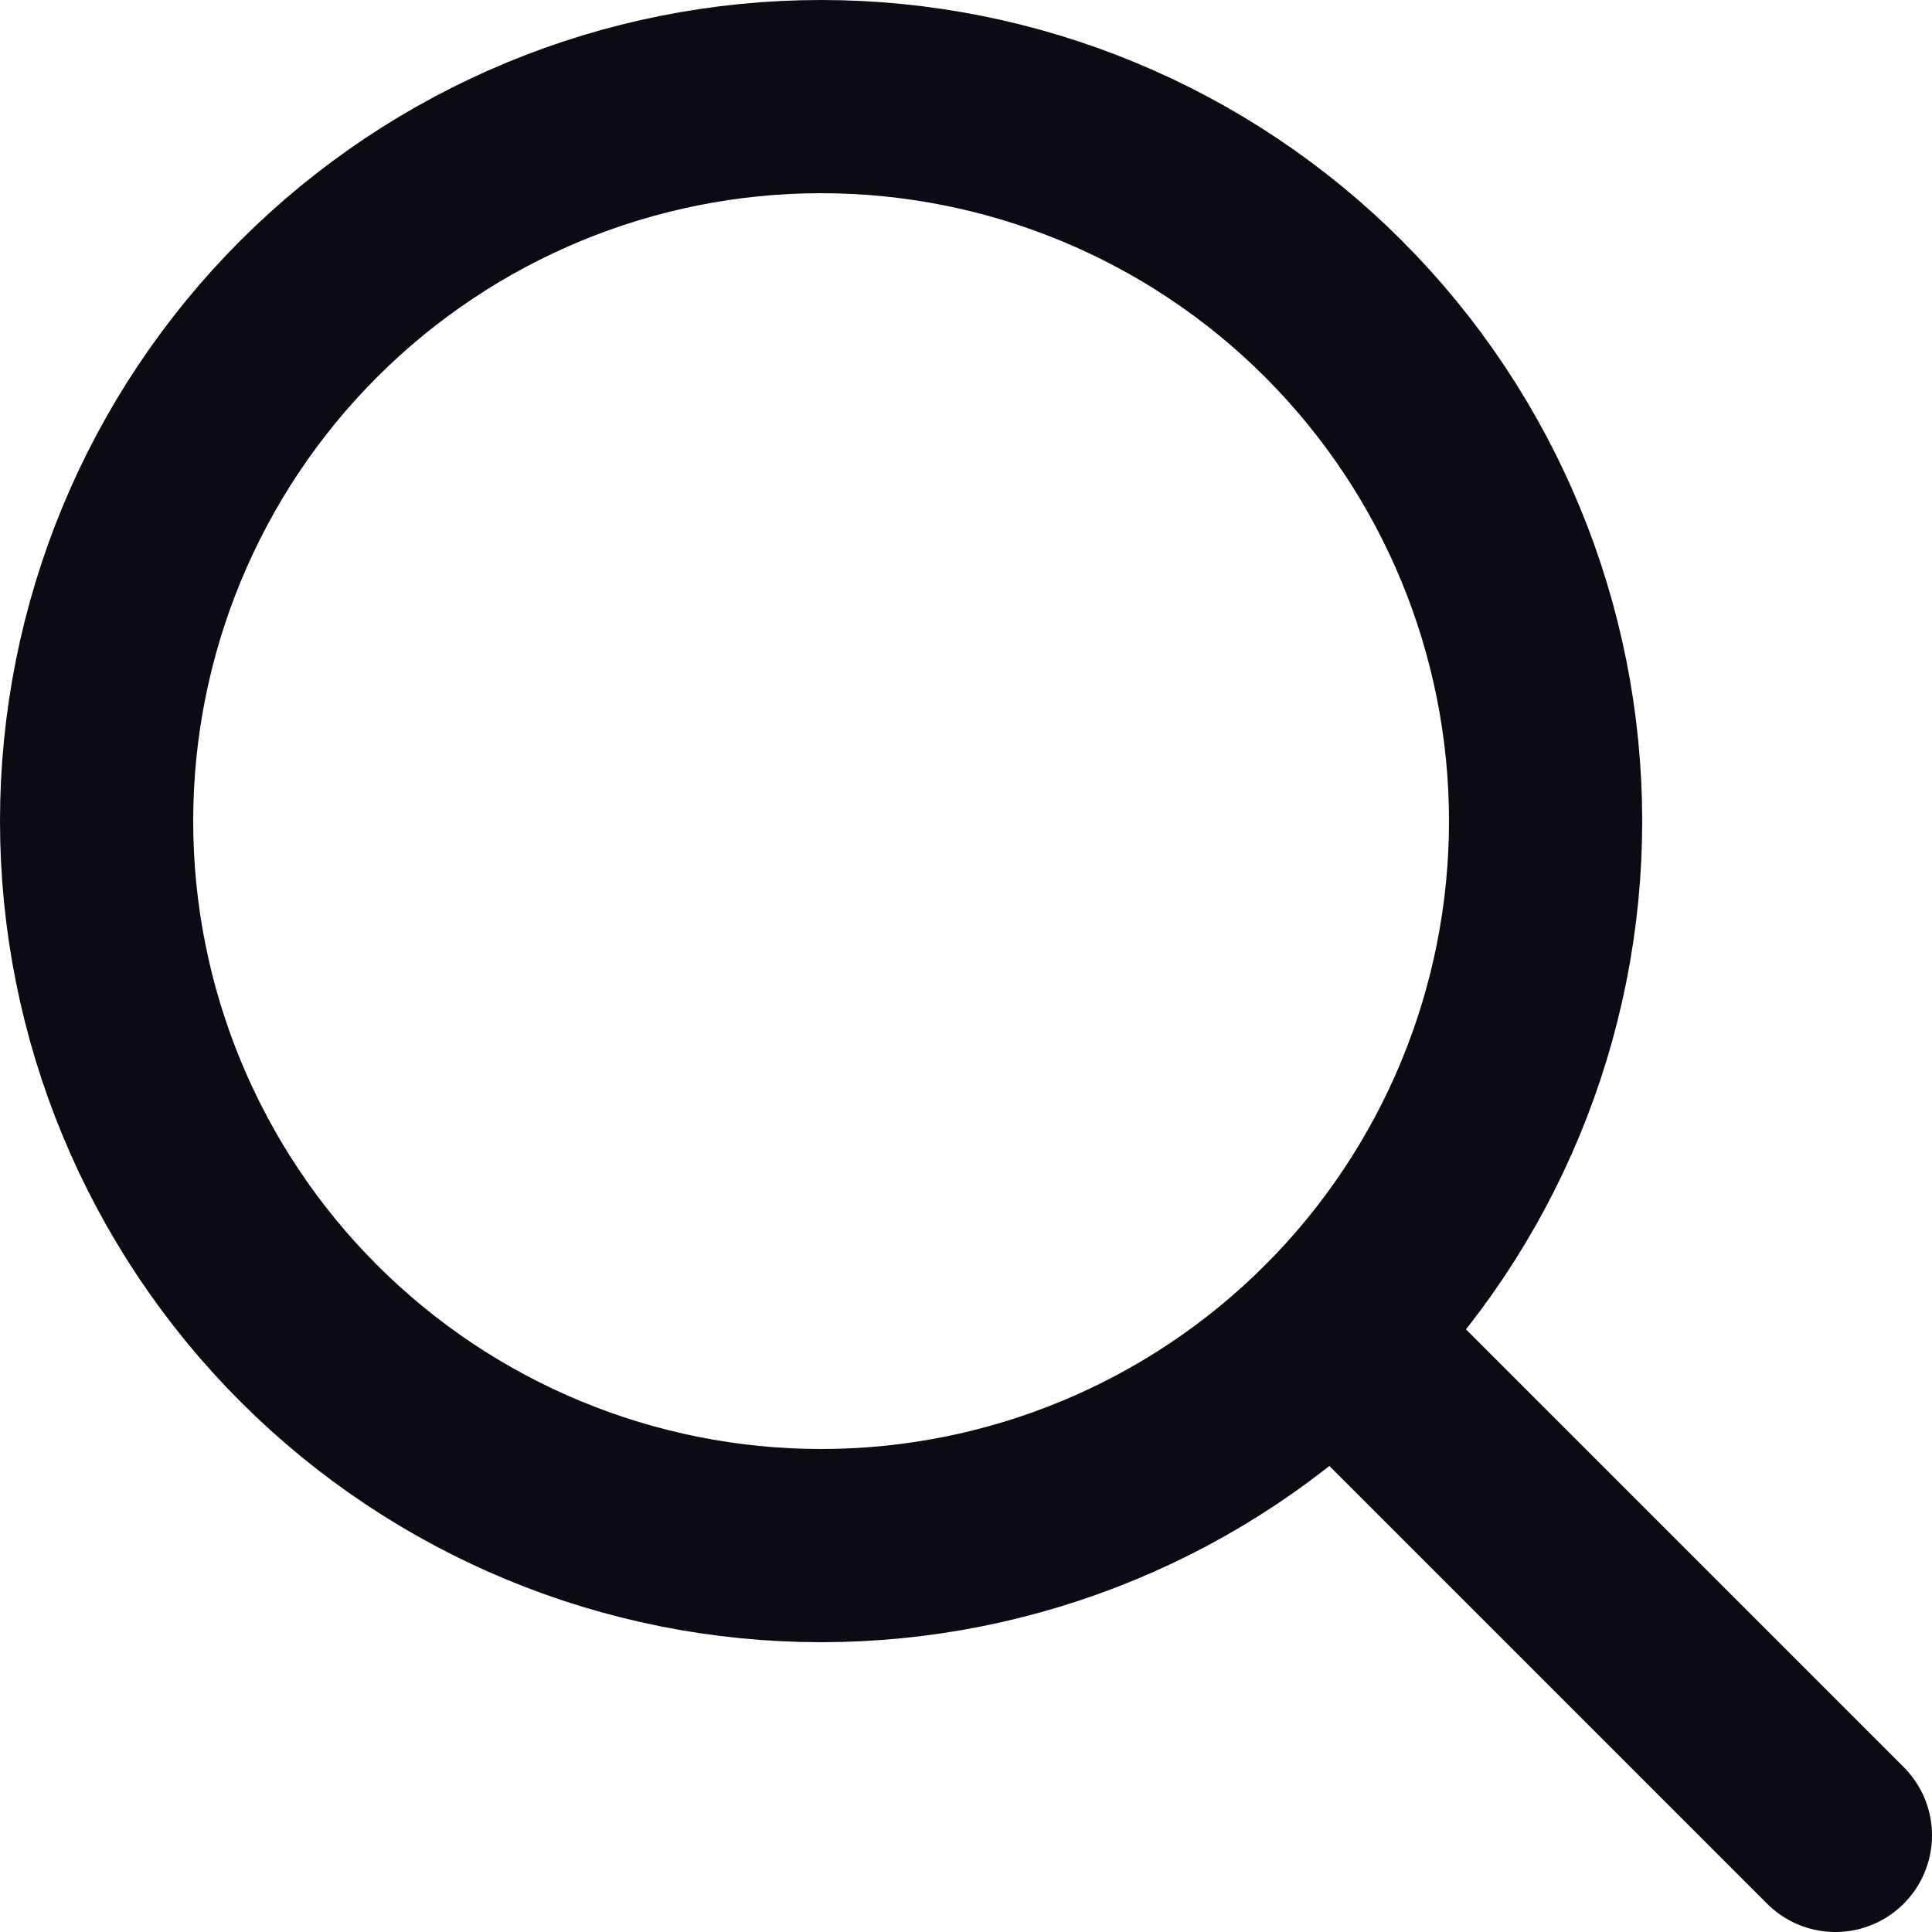
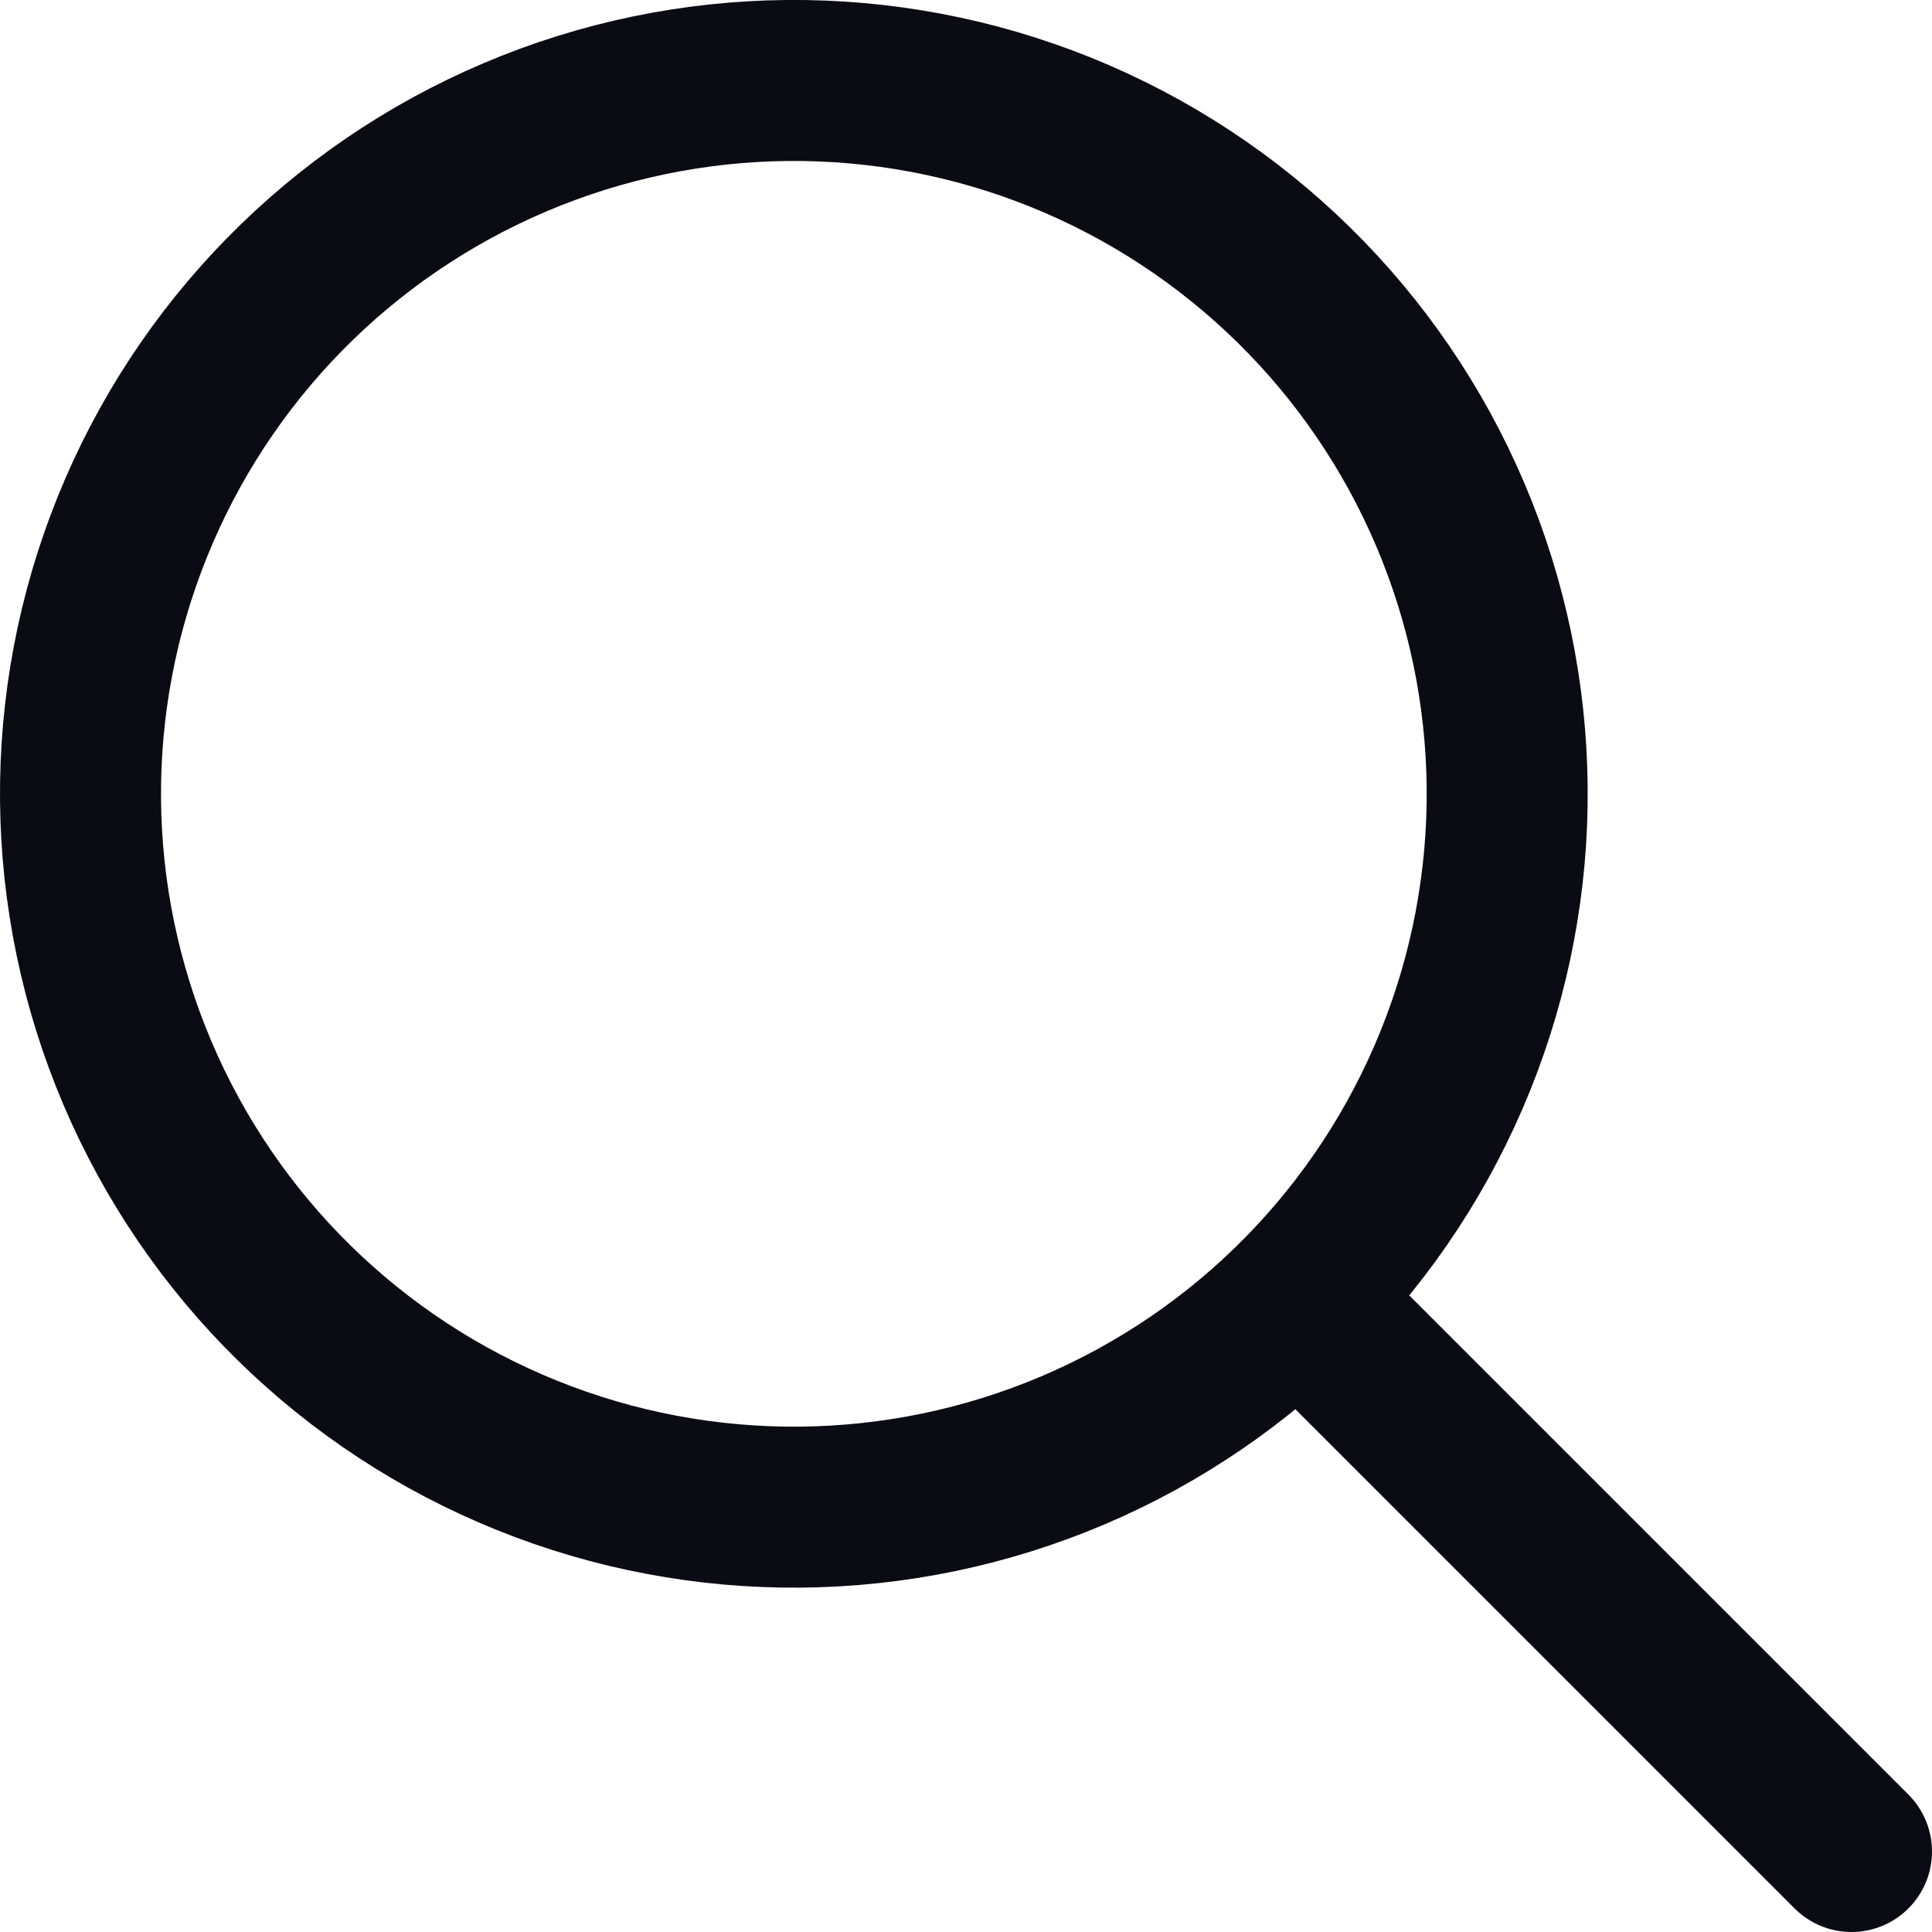
<svg xmlns="http://www.w3.org/2000/svg" viewBox="0 0 24 24" fill="none">
-   <path d="M1.2 10.2C1.2 12.587 2.148 14.876 3.836 16.564C5.524 18.252 7.813 19.2 10.2 19.2C12.587 19.2 14.876 18.252 16.564 16.564C18.252 14.876 19.2 12.587 19.2 10.2C19.2 7.813 18.252 5.524 16.564 3.836C14.876 2.148 12.587 1.2 10.2 1.2C7.813 1.2 5.524 2.148 3.836 3.836C2.148 5.524 1.2 7.813 1.2 10.2V10.2Z" stroke="#0B0B14" stroke-width="2.4" stroke-linecap="round" stroke-linejoin="round" class="stroke" />
-   <path d="M22.8 22.8L16.565 16.565" stroke="#0B0B14" stroke-width="2.4" stroke-linecap="round" stroke-linejoin="round" class="stroke" />
+   <path d="M16.127 16.127L23 23M1.706 13.327C2.625 15.49 4.366 17.2 6.546 18.079C8.725 18.958 11.165 18.936 13.328 18.017C15.491 17.098 17.2 15.357 18.079 13.177C18.959 10.998 18.936 8.558 18.017 6.395C17.098 4.232 15.357 2.523 13.178 1.643C10.998 0.764 8.559 0.786 6.396 1.706C4.233 2.625 2.523 4.366 1.644 6.545C0.764 8.725 0.787 11.164 1.706 13.327Z" stroke="#0B0B14" stroke-width="2" stroke-linecap="round" stroke-linejoin="round" class="stroke" />
</svg>
